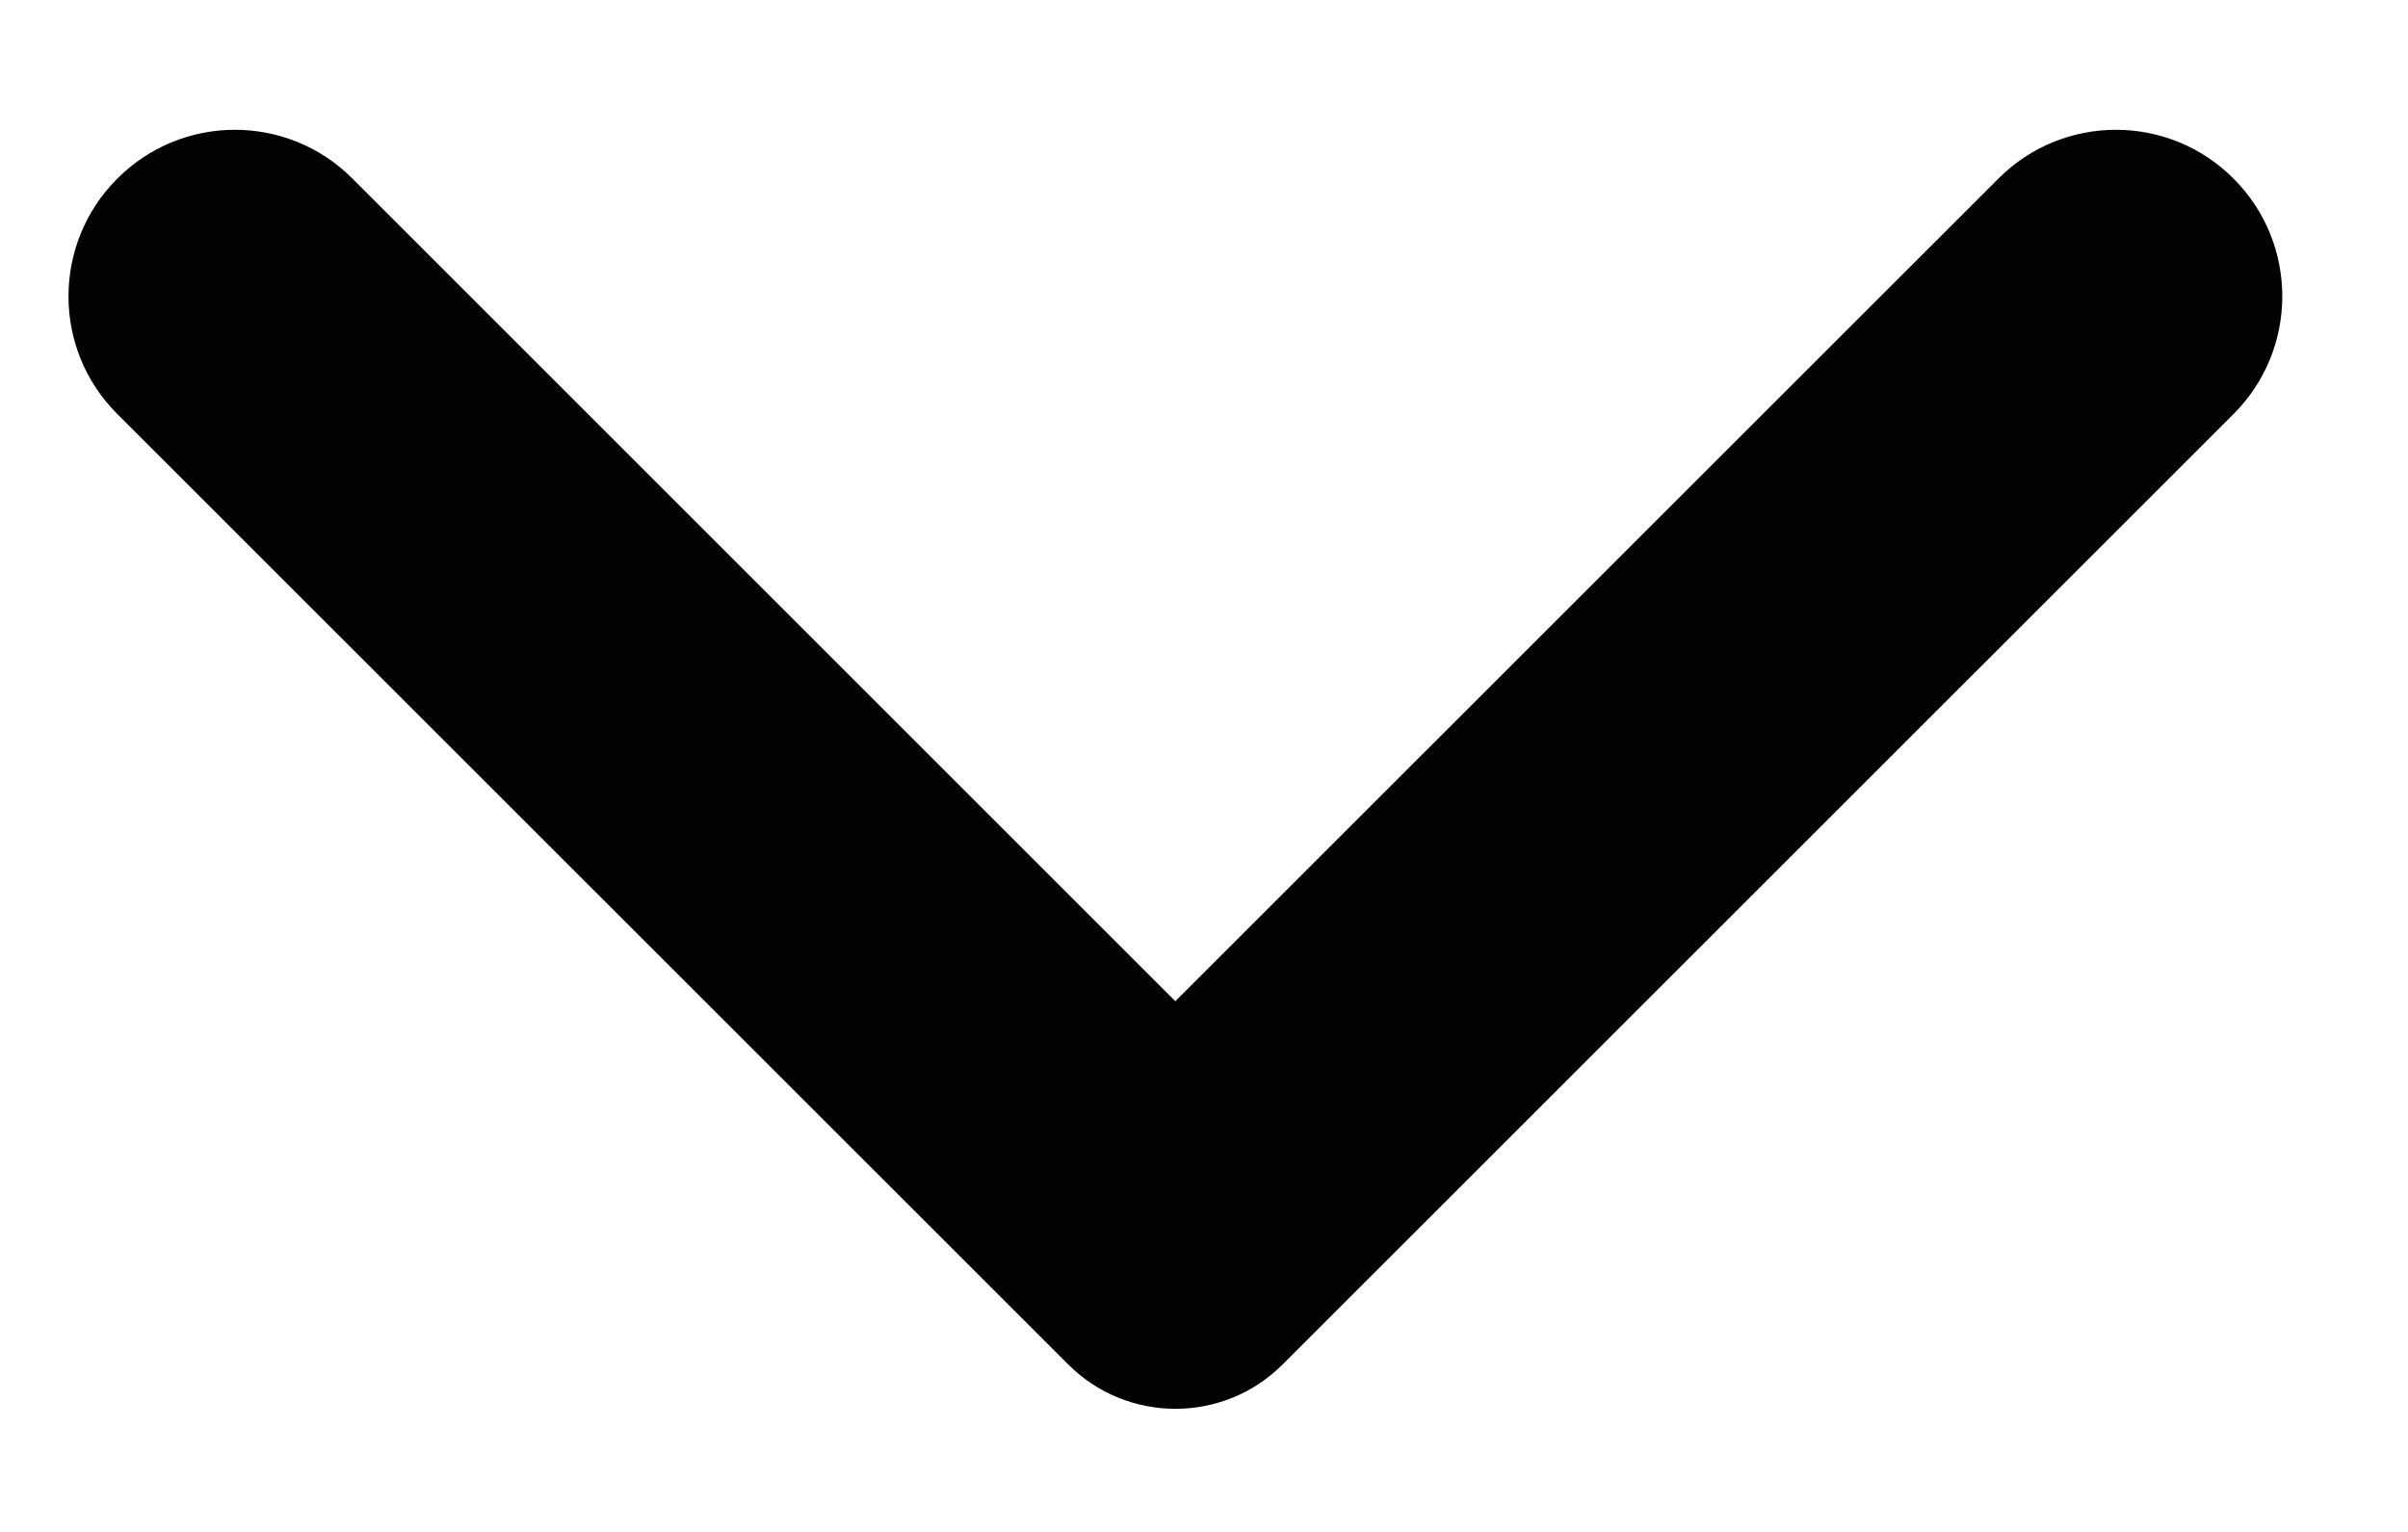
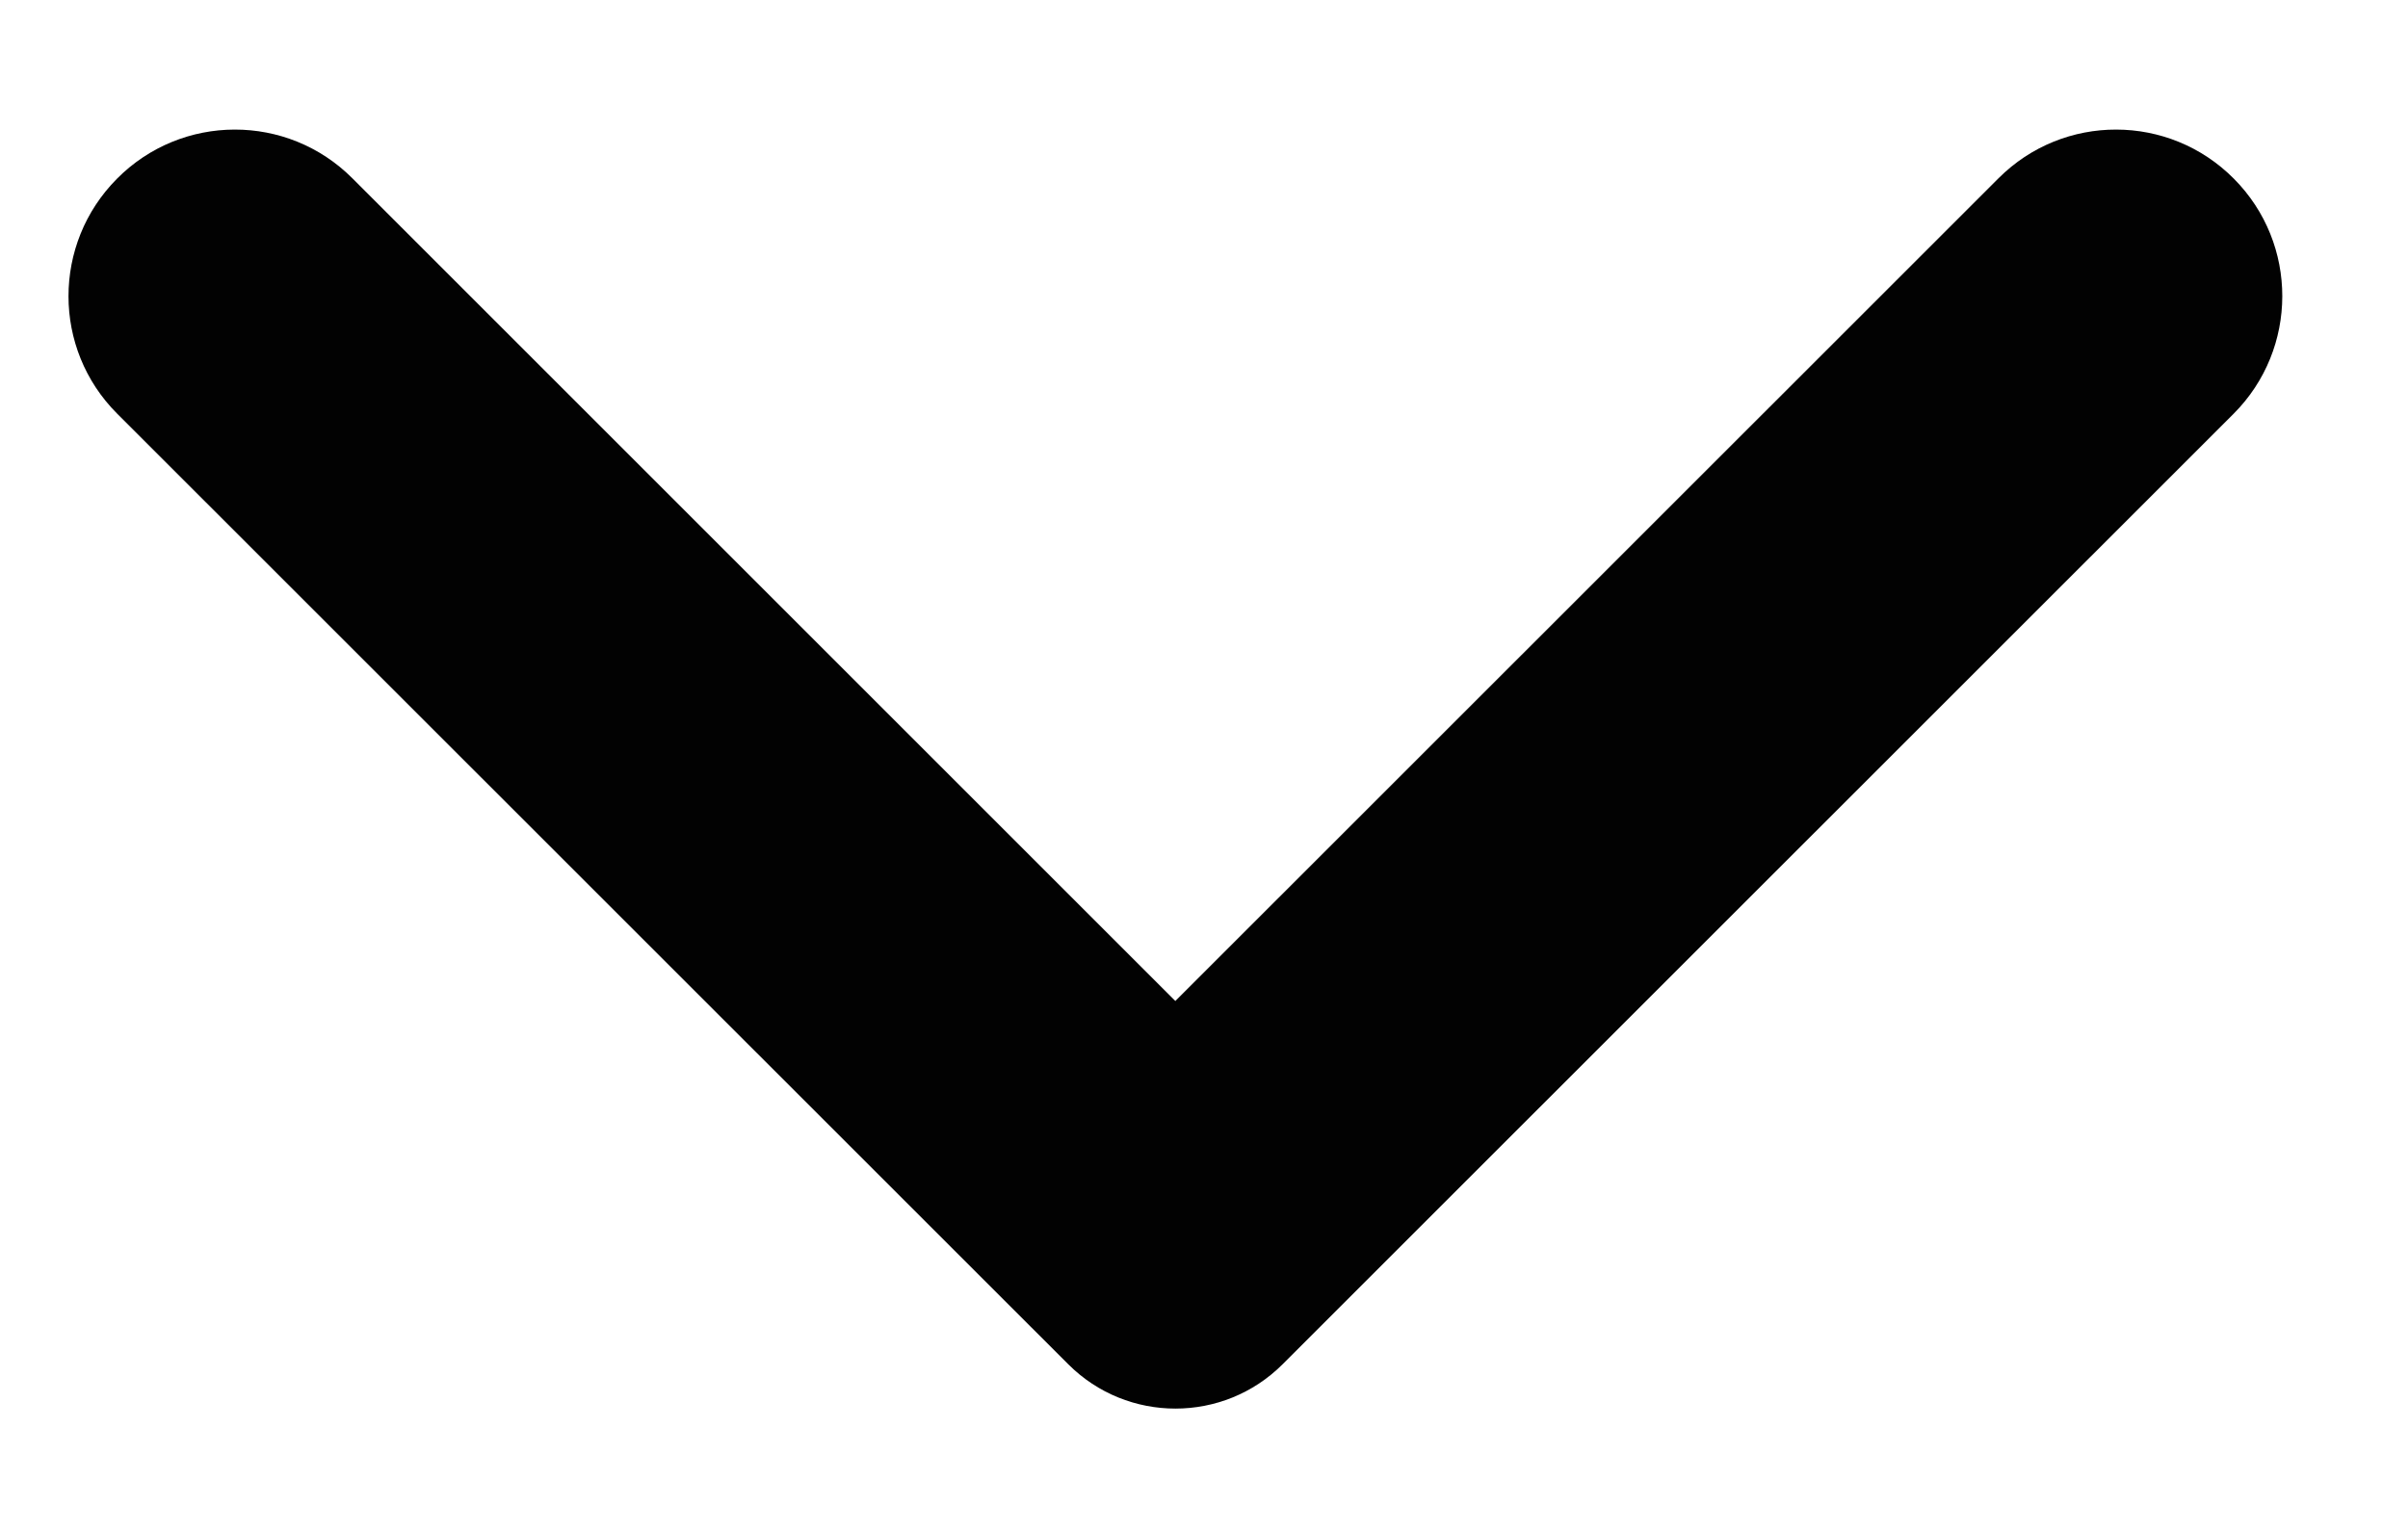
<svg xmlns="http://www.w3.org/2000/svg" width="11" height="7" viewBox="0 0 11 7" fill="none">
-   <path d="M10.205 0.818C9.909 0.519 9.426 0.518 9.129 0.816L5.369 4.575L1.61 0.816C1.313 0.518 0.83 0.519 0.534 0.818C0.239 1.115 0.239 1.595 0.535 1.891L4.88 6.235C5.15 6.505 5.589 6.505 5.859 6.235L10.204 1.891C10.499 1.595 10.5 1.115 10.205 0.818Z" fill="#020202" />
+   <path d="M10.205 0.817C9.909 0.518 9.426 0.517 9.129 0.815L5.369 4.574L1.61 0.815C1.313 0.517 0.83 0.518 0.534 0.817C0.239 1.114 0.239 1.594 0.535 1.89L4.88 6.234C5.15 6.504 5.589 6.504 5.859 6.234L10.204 1.89C10.499 1.594 10.5 1.114 10.205 0.817Z" fill="#020202" />
</svg>
